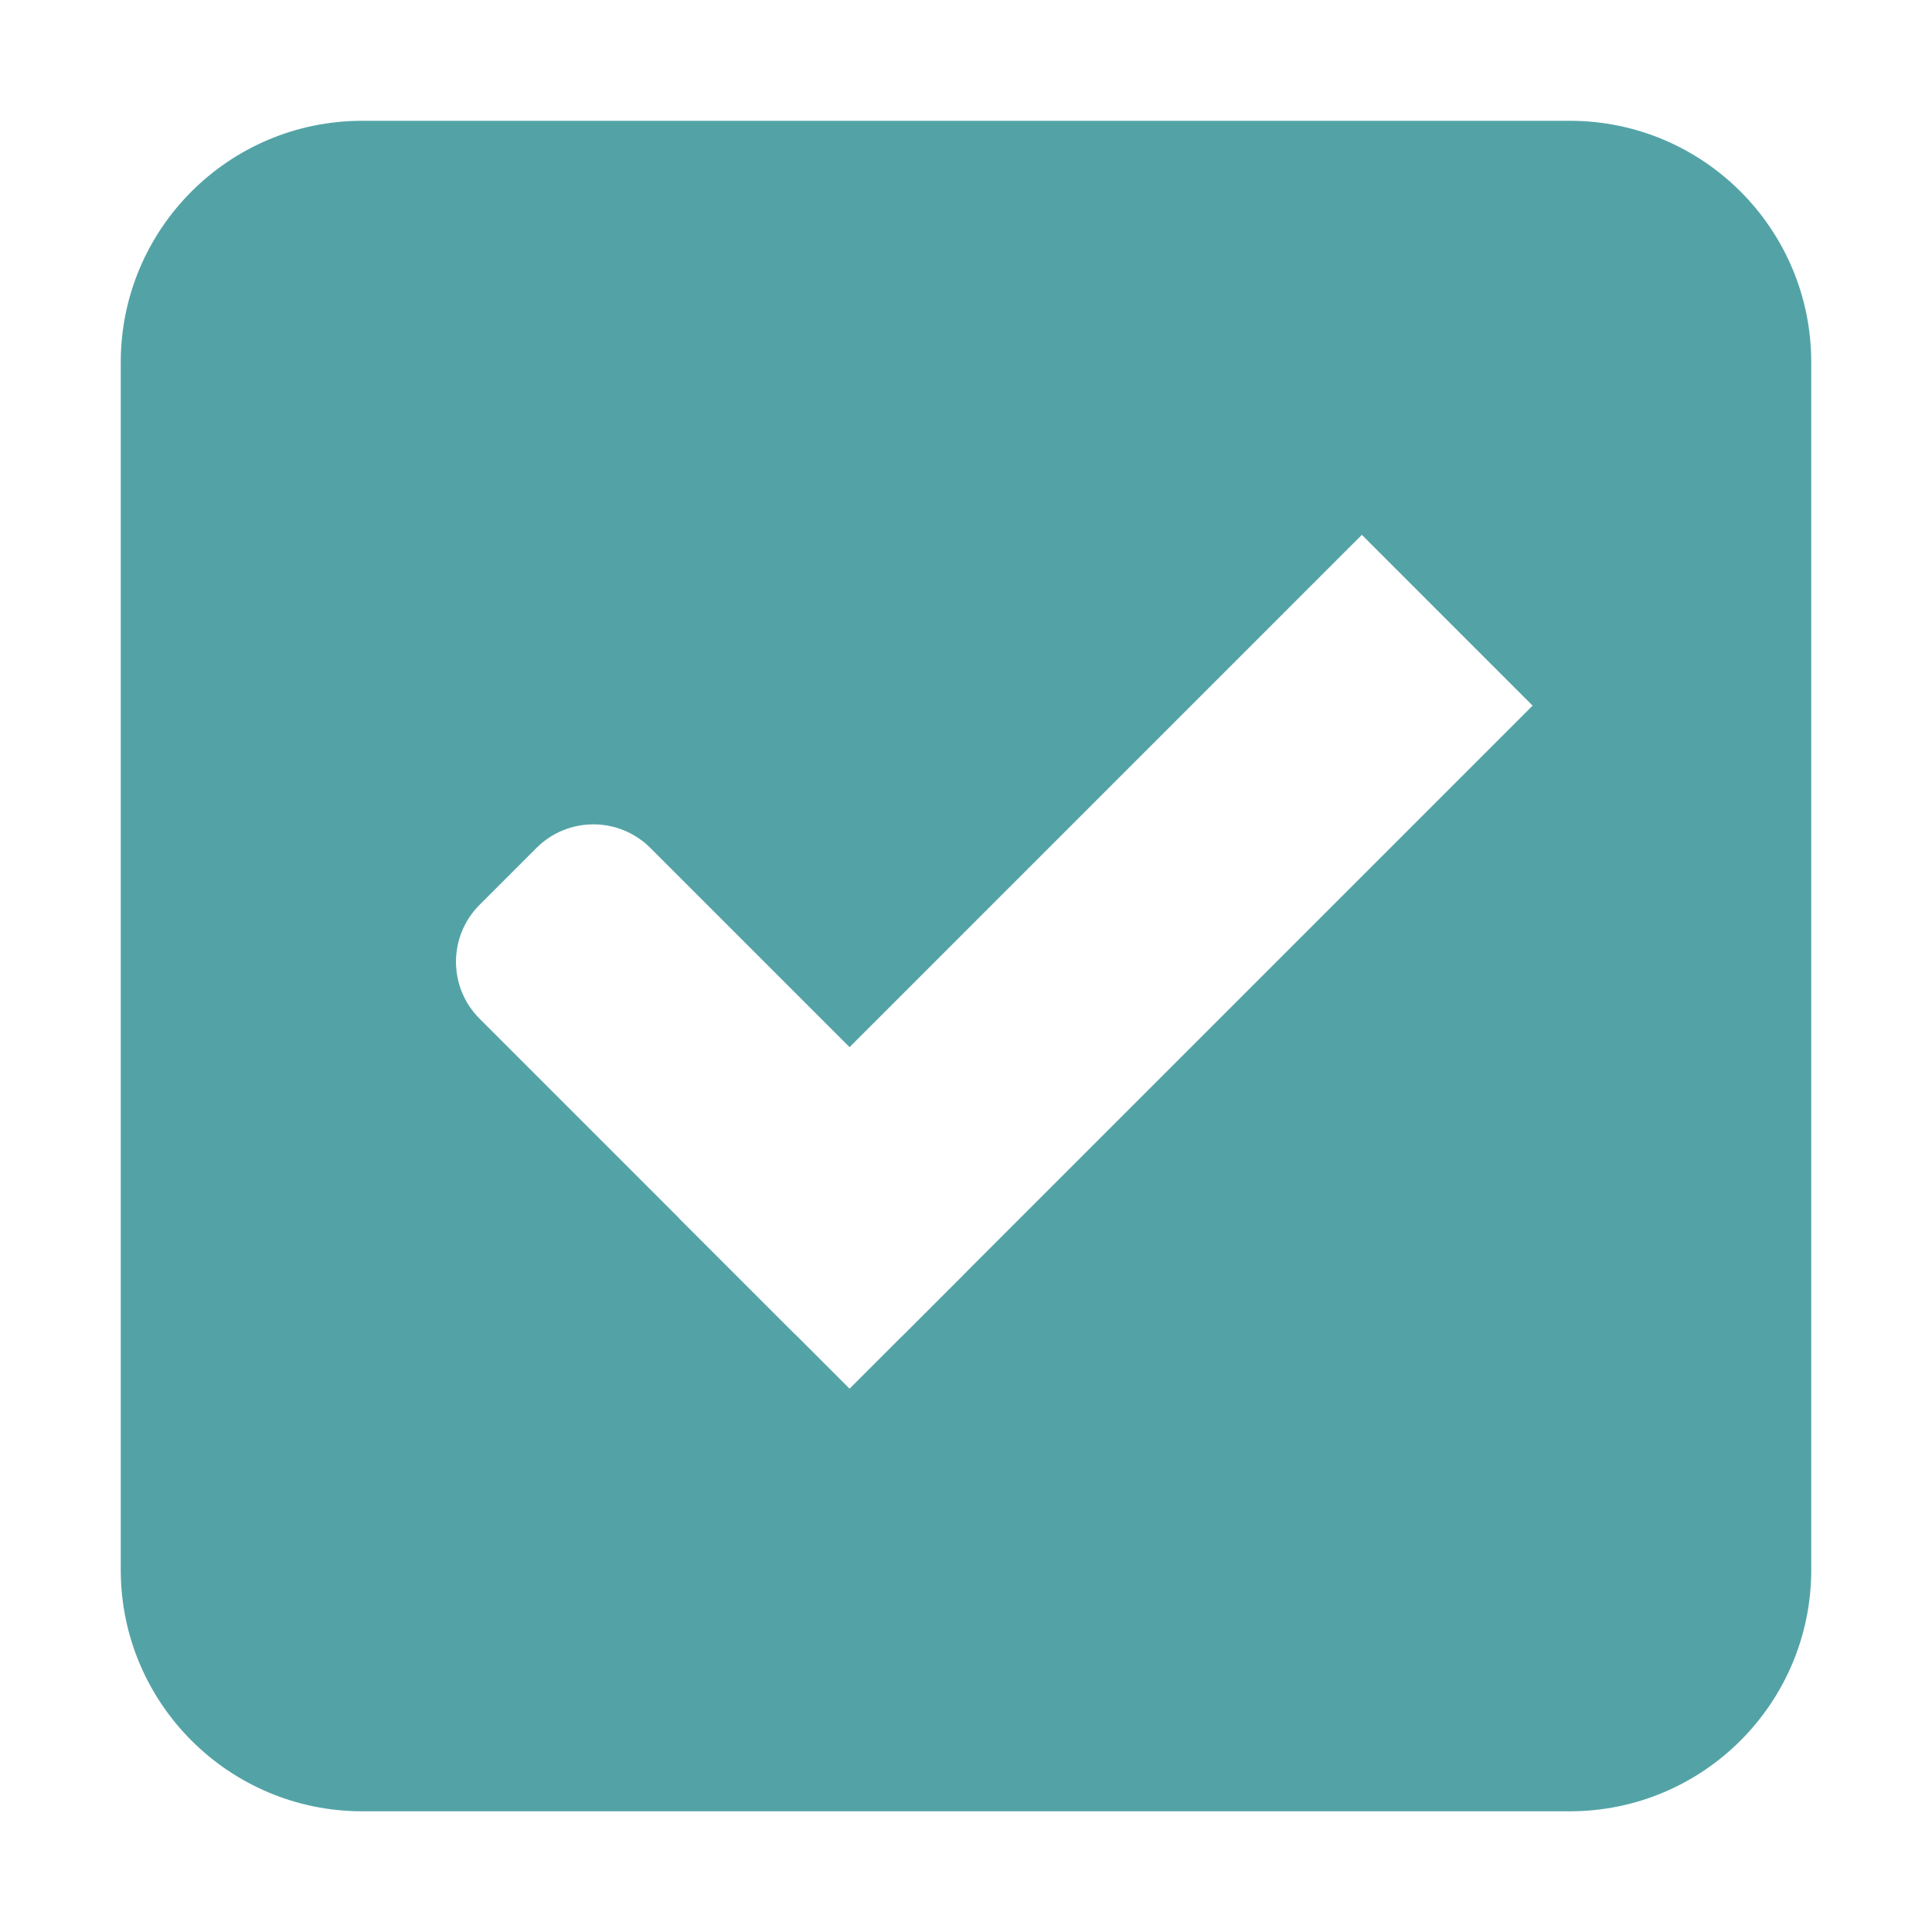
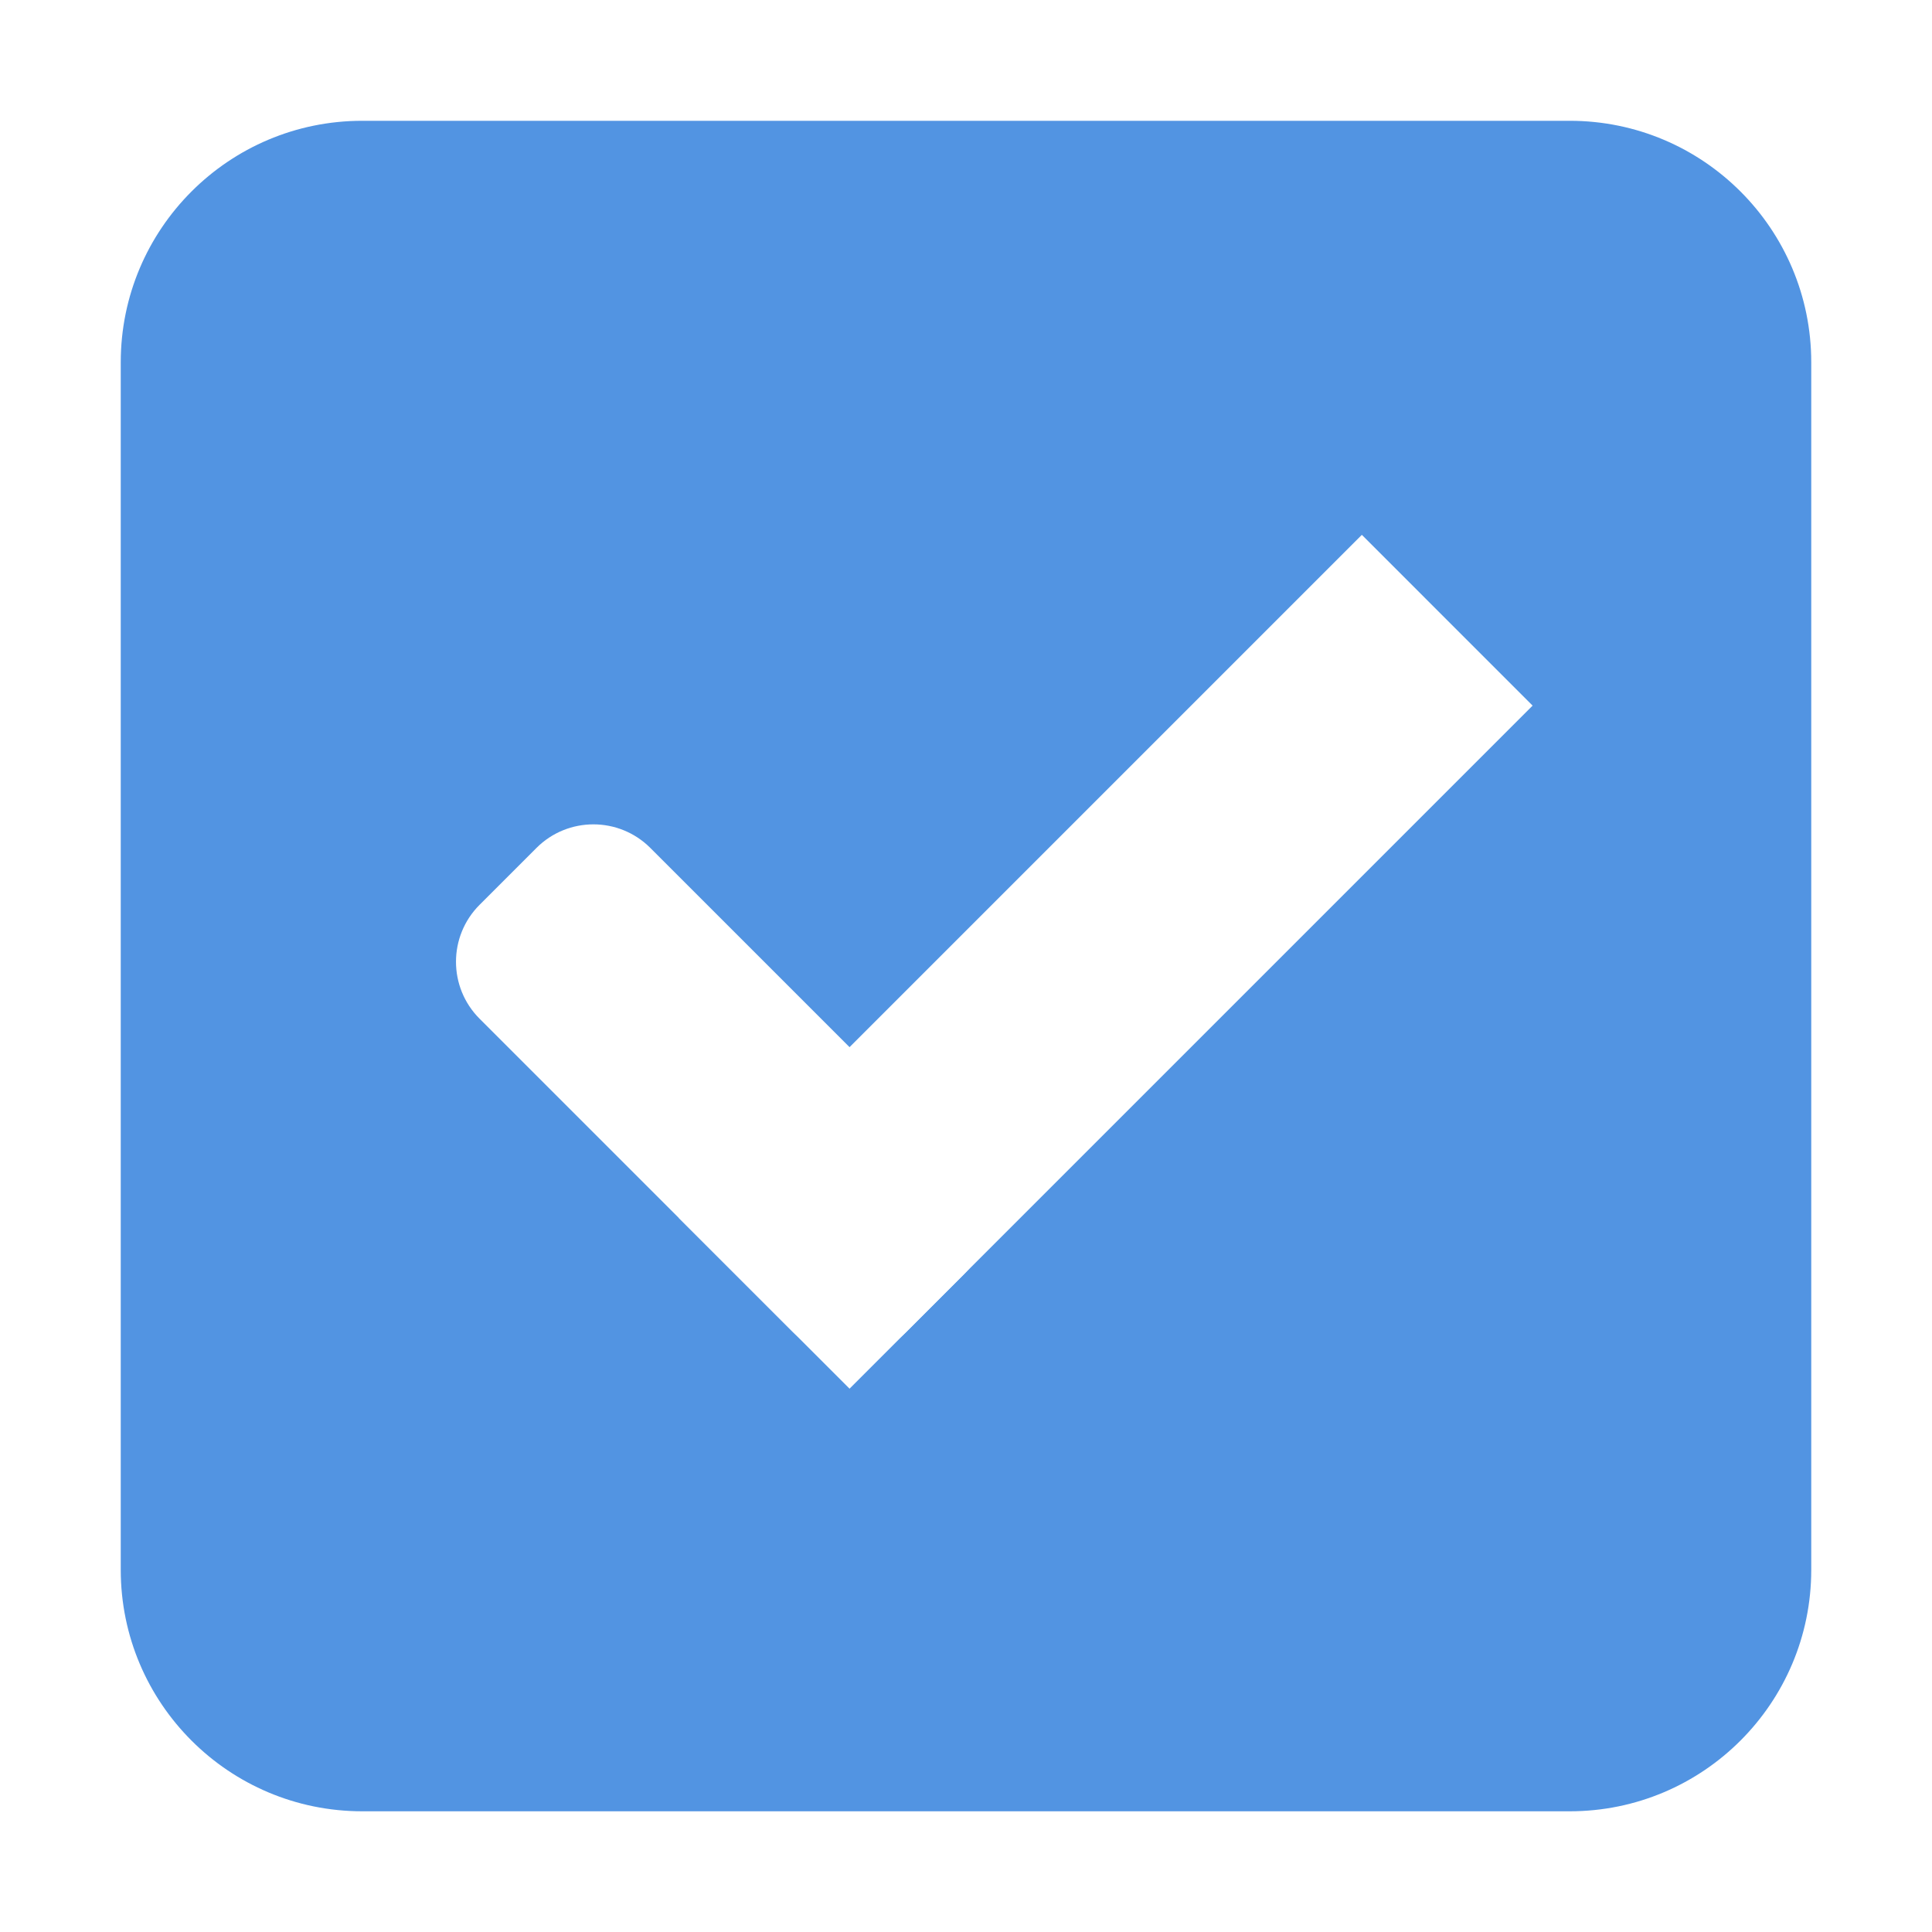
<svg xmlns="http://www.w3.org/2000/svg" xmlns:ns1="http://www.openswatchbook.org/uri/2009/osb" xmlns:xlink="http://www.w3.org/1999/xlink" width="16" height="16" id="svg2" version="1.1">
  <defs id="defs4">
    <linearGradient id="selected_fg_color" ns1:paint="solid">
      <stop style="stop-color:#ffffff;stop-opacity:1;" offset="0" id="stop4169" />
    </linearGradient>
    <linearGradient id="selected_bg_color" ns1:paint="solid">
-       <stop style="stop-color:#53A3A6;stop-opacity:1;" offset="0" id="stop4166" />
+       <stop style="stop-color:#5294e2;stop-opacity:1;" offset="0" id="stop4166" />
    </linearGradient>
    <linearGradient id="linearGradient7704">
      <stop style="stop-color:#4080fb;stop-opacity:0.745;" offset="0" id="stop7706" />
      <stop style="stop-color:#4080fb;stop-opacity:0.492;" offset="1" id="stop7708" />
    </linearGradient>
    <linearGradient id="linearGradient7694">
      <stop style="stop-color:#0f0f0f;stop-opacity:1;" offset="0" id="stop7696" />
      <stop id="stop7698" offset="0.078" style="stop-color:#171717;stop-opacity:1;" />
      <stop style="stop-color:#171717;stop-opacity:1;" offset="0.974" id="stop7700" />
      <stop style="stop-color:#1b1b1b;stop-opacity:1;" offset="1" id="stop7702" />
    </linearGradient>
    <linearGradient id="linearGradient3969-0-4-9">
      <stop style="stop-color:#353537;stop-opacity:1;" offset="0" id="stop3971-2-2-7" />
      <stop style="stop-color:#4d4f52;stop-opacity:1;" offset="1" id="stop3973-0-5-3" />
    </linearGradient>
    <linearGradient xlink:href="#selected_bg_color" id="linearGradient4168" x1="25" y1="31.362" x2="25" y2="45.362" gradientUnits="userSpaceOnUse" />
    <linearGradient xlink:href="#selected_fg_color" id="linearGradient4171" x1="10.5" y1="1033.362" x2="10.5" y2="1035.362" gradientUnits="userSpaceOnUse" />
    <linearGradient xlink:href="#selected_fg_color" id="linearGradient4173" x1="12" y1="1027.362" x2="12" y2="1035.362" gradientUnits="userSpaceOnUse" />
  </defs>
  <g id="layer1" transform="translate(0,-1036.362)">
    <g id="checkbox-checked-dark" transform="translate(16.83713,14.01041)">
      <g transform="translate(-52.83713,1021.99)" style="display:inline;opacity:1" id="checkbox-checked">
        <g id="checkbox-unchecked-5" style="display:inline" transform="translate(19,0)">
          <g id="sdsd-7">
            <g transform="translate(0,-30)" id="scdsdcd-5">
              <g transform="matrix(0.9295198,0,0,0.9291437,-156.7507,-212.9618)" id="g15812-6-6-1-5" style="display:inline">
                <g style="display:inline" id="g5489-2-9-6-8-8-53" transform="matrix(0.5089163,0,0,0.5173982,161.7932,197.5643)">
                  <g id="g5428-8-1-4-0-0-4" />
                </g>
              </g>
              <rect style="color:#000000;display:inline;overflow:visible;visibility:visible;fill:none;stroke:none;stroke-width:2;marker:none;enable-background:accumulate" id="rect13523-7" width="16" height="16" x="17" y="30.362" />
              <g id="g5400-6">
                <rect rx="2" y="31.362" x="18" height="14" width="14" id="rect5147-9-1-5-7-6-7" style="color:#000000;display:inline;overflow:visible;visibility:visible;fill:url(#linearGradient4168);fill-opacity:1;stroke:#000000;stroke-width:0;stroke-linecap:butt;stroke-linejoin:round;stroke-miterlimit:4;stroke-dasharray:none;stroke-dashoffset:0;stroke-opacity:1;marker:none;enable-background:accumulate" ry="2" />
              </g>
            </g>
          </g>
        </g>
        <g id="checkbox-checked-dark-7" transform="translate(36,-1036)" style="display:inline">
          <g id="g3981-6-4" transform="matrix(0.7071068,0.7071068,-0.7071068,0.7071068,729.9547,305.0582)" style="opacity:0.85;fill:#1a1a1a;fill-opacity:1" />
          <g id="g4049-2" transform="matrix(0.7071068,0.7071068,-0.7071068,0.7071068,727.9444,295.3112)">
            <g id="g4056-7" transform="translate(12.37438,11.53123)">
              <g id="g3981-0" transform="translate(-3,-4.999983)" style="fill:#3b3c3e;fill-opacity:1">
                <rect ry="0.667" rx="0.667" y="1033.362" x="8" height="2" width="5" id="rect3977-39" style="fill:url(#linearGradient4171);fill-opacity:1;stroke:none" />
                <rect ry="0" y="1027.362" x="11" height="8" width="2" id="rect3979-7" style="fill:url(#linearGradient4173);fill-opacity:1;stroke:none" />
              </g>
              <rect style="fill:#eeeeee;fill-opacity:0;stroke:none" id="rect4047-81" width="3" height="1" x="5" y="-8" transform="translate(0,1036.362)" />
            </g>
          </g>
        </g>
      </g>
    </g>
  </g>
</svg>
